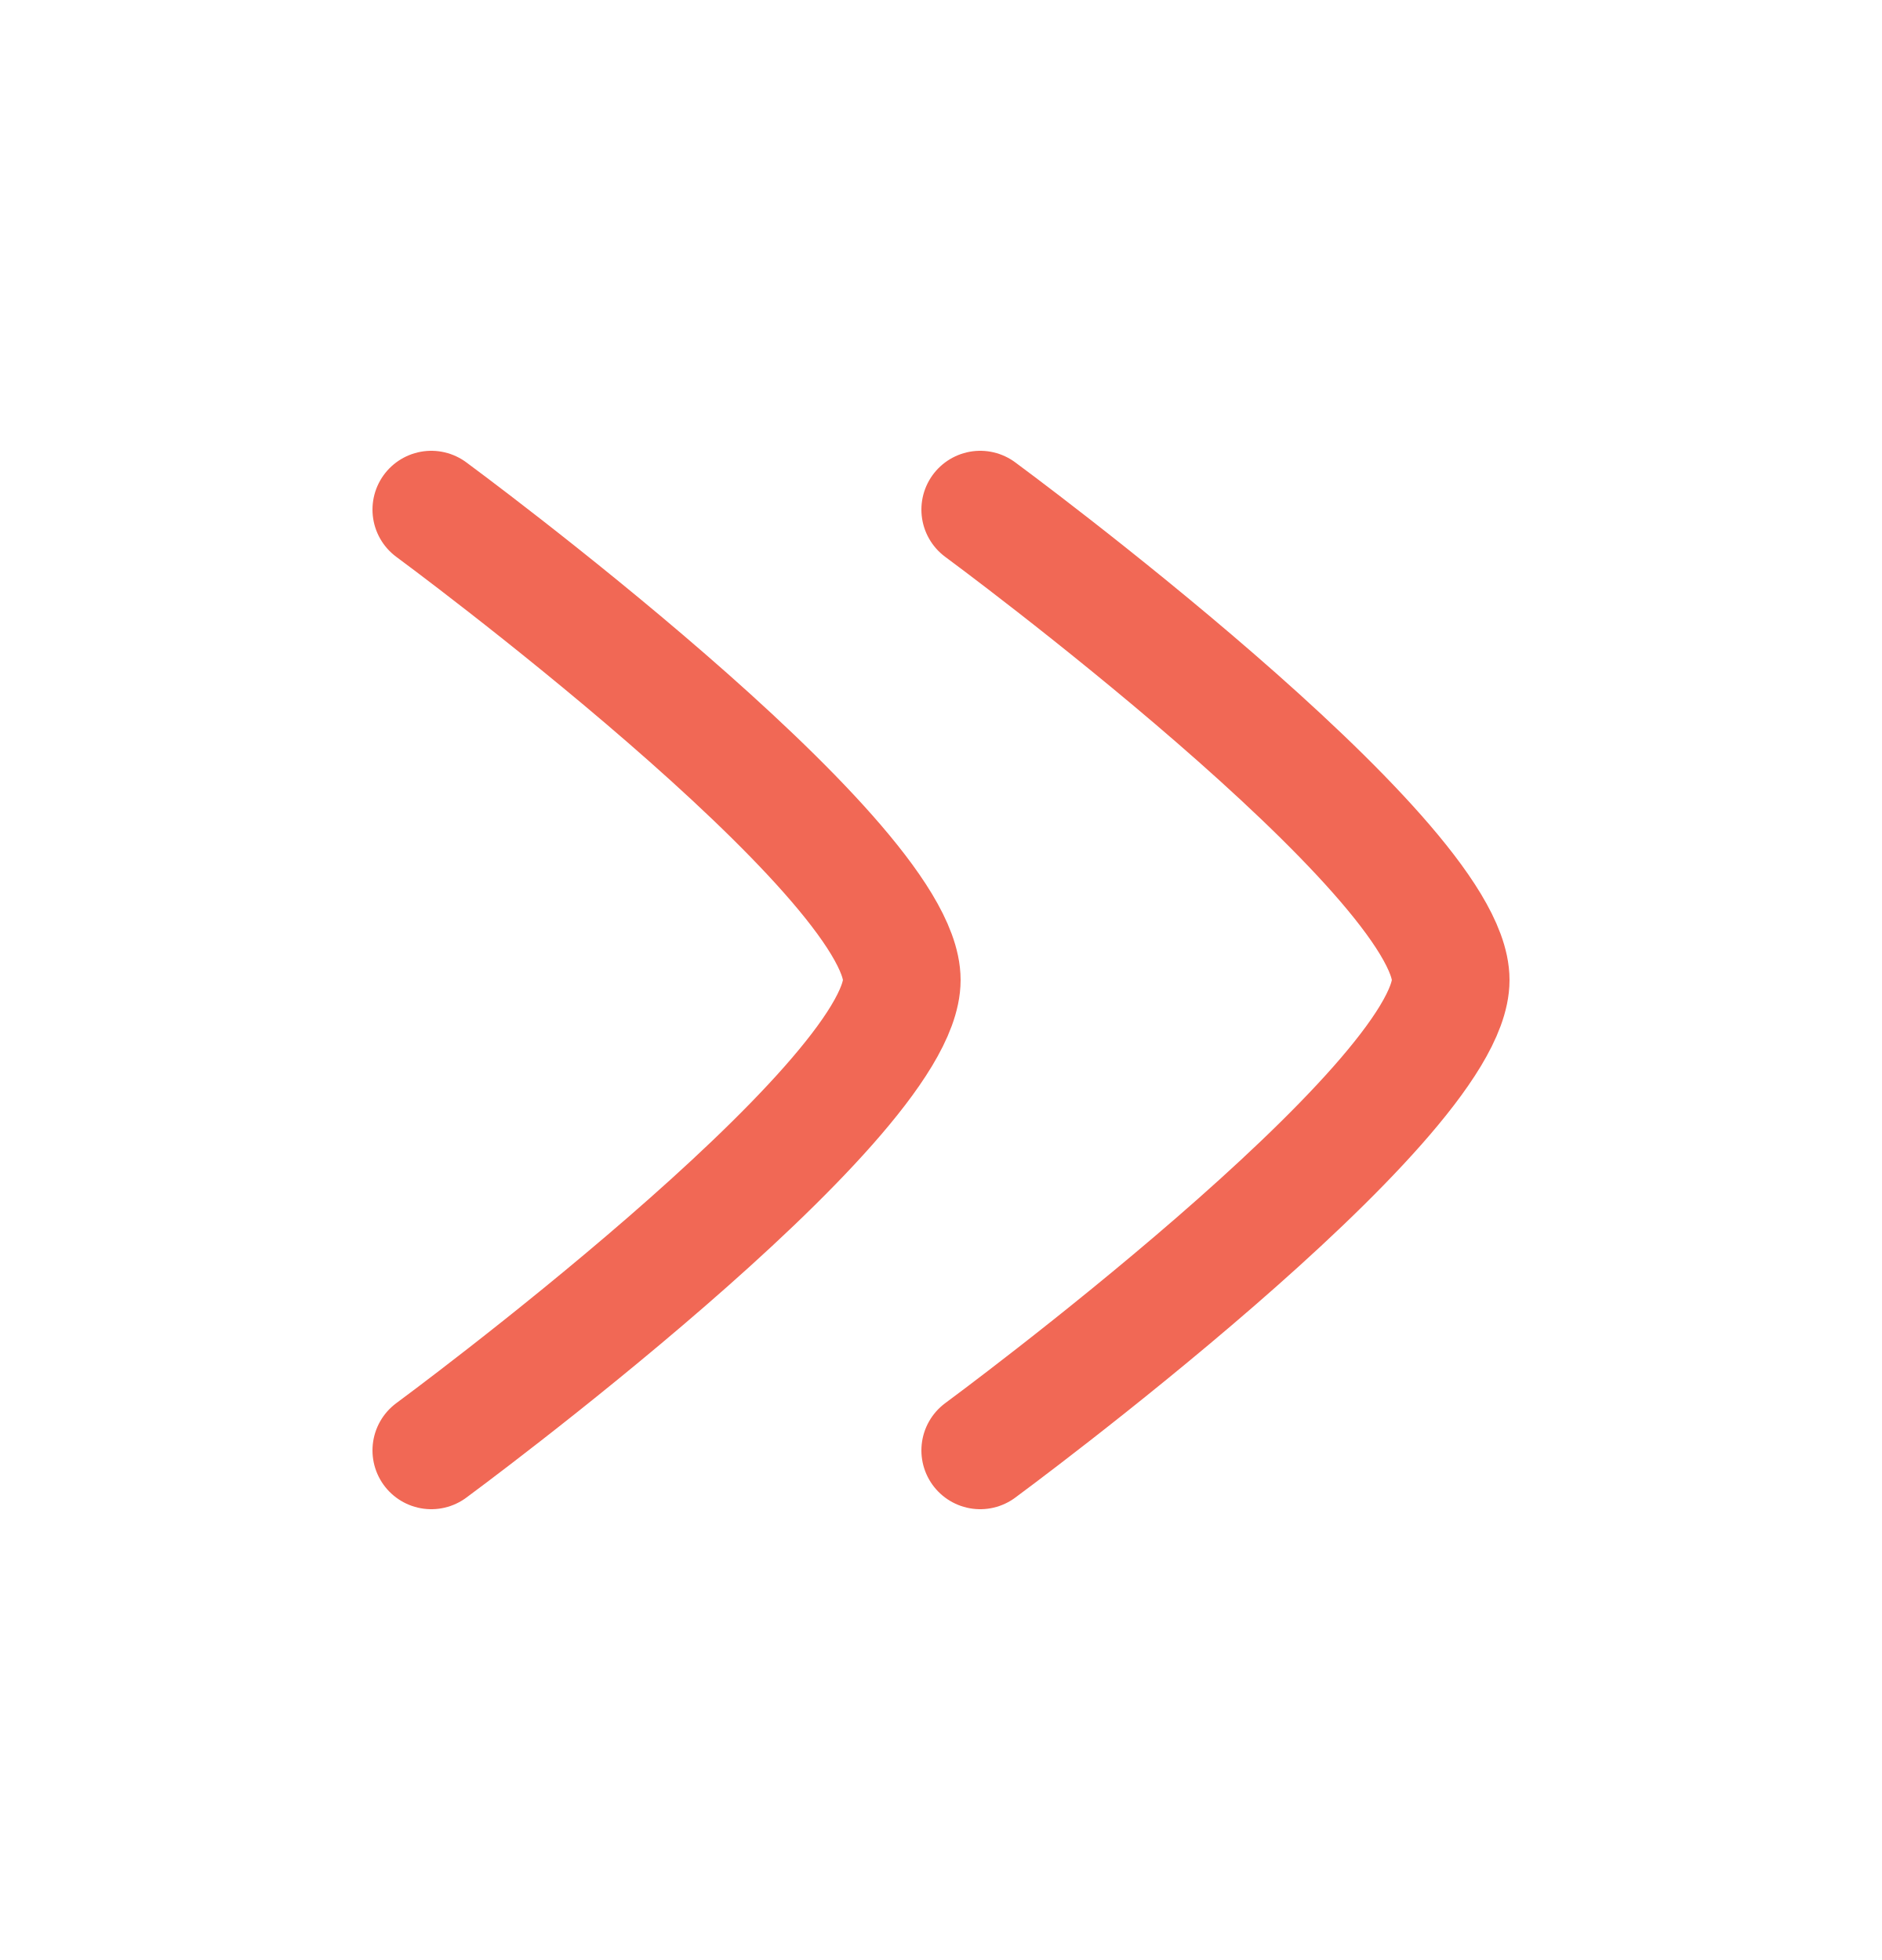
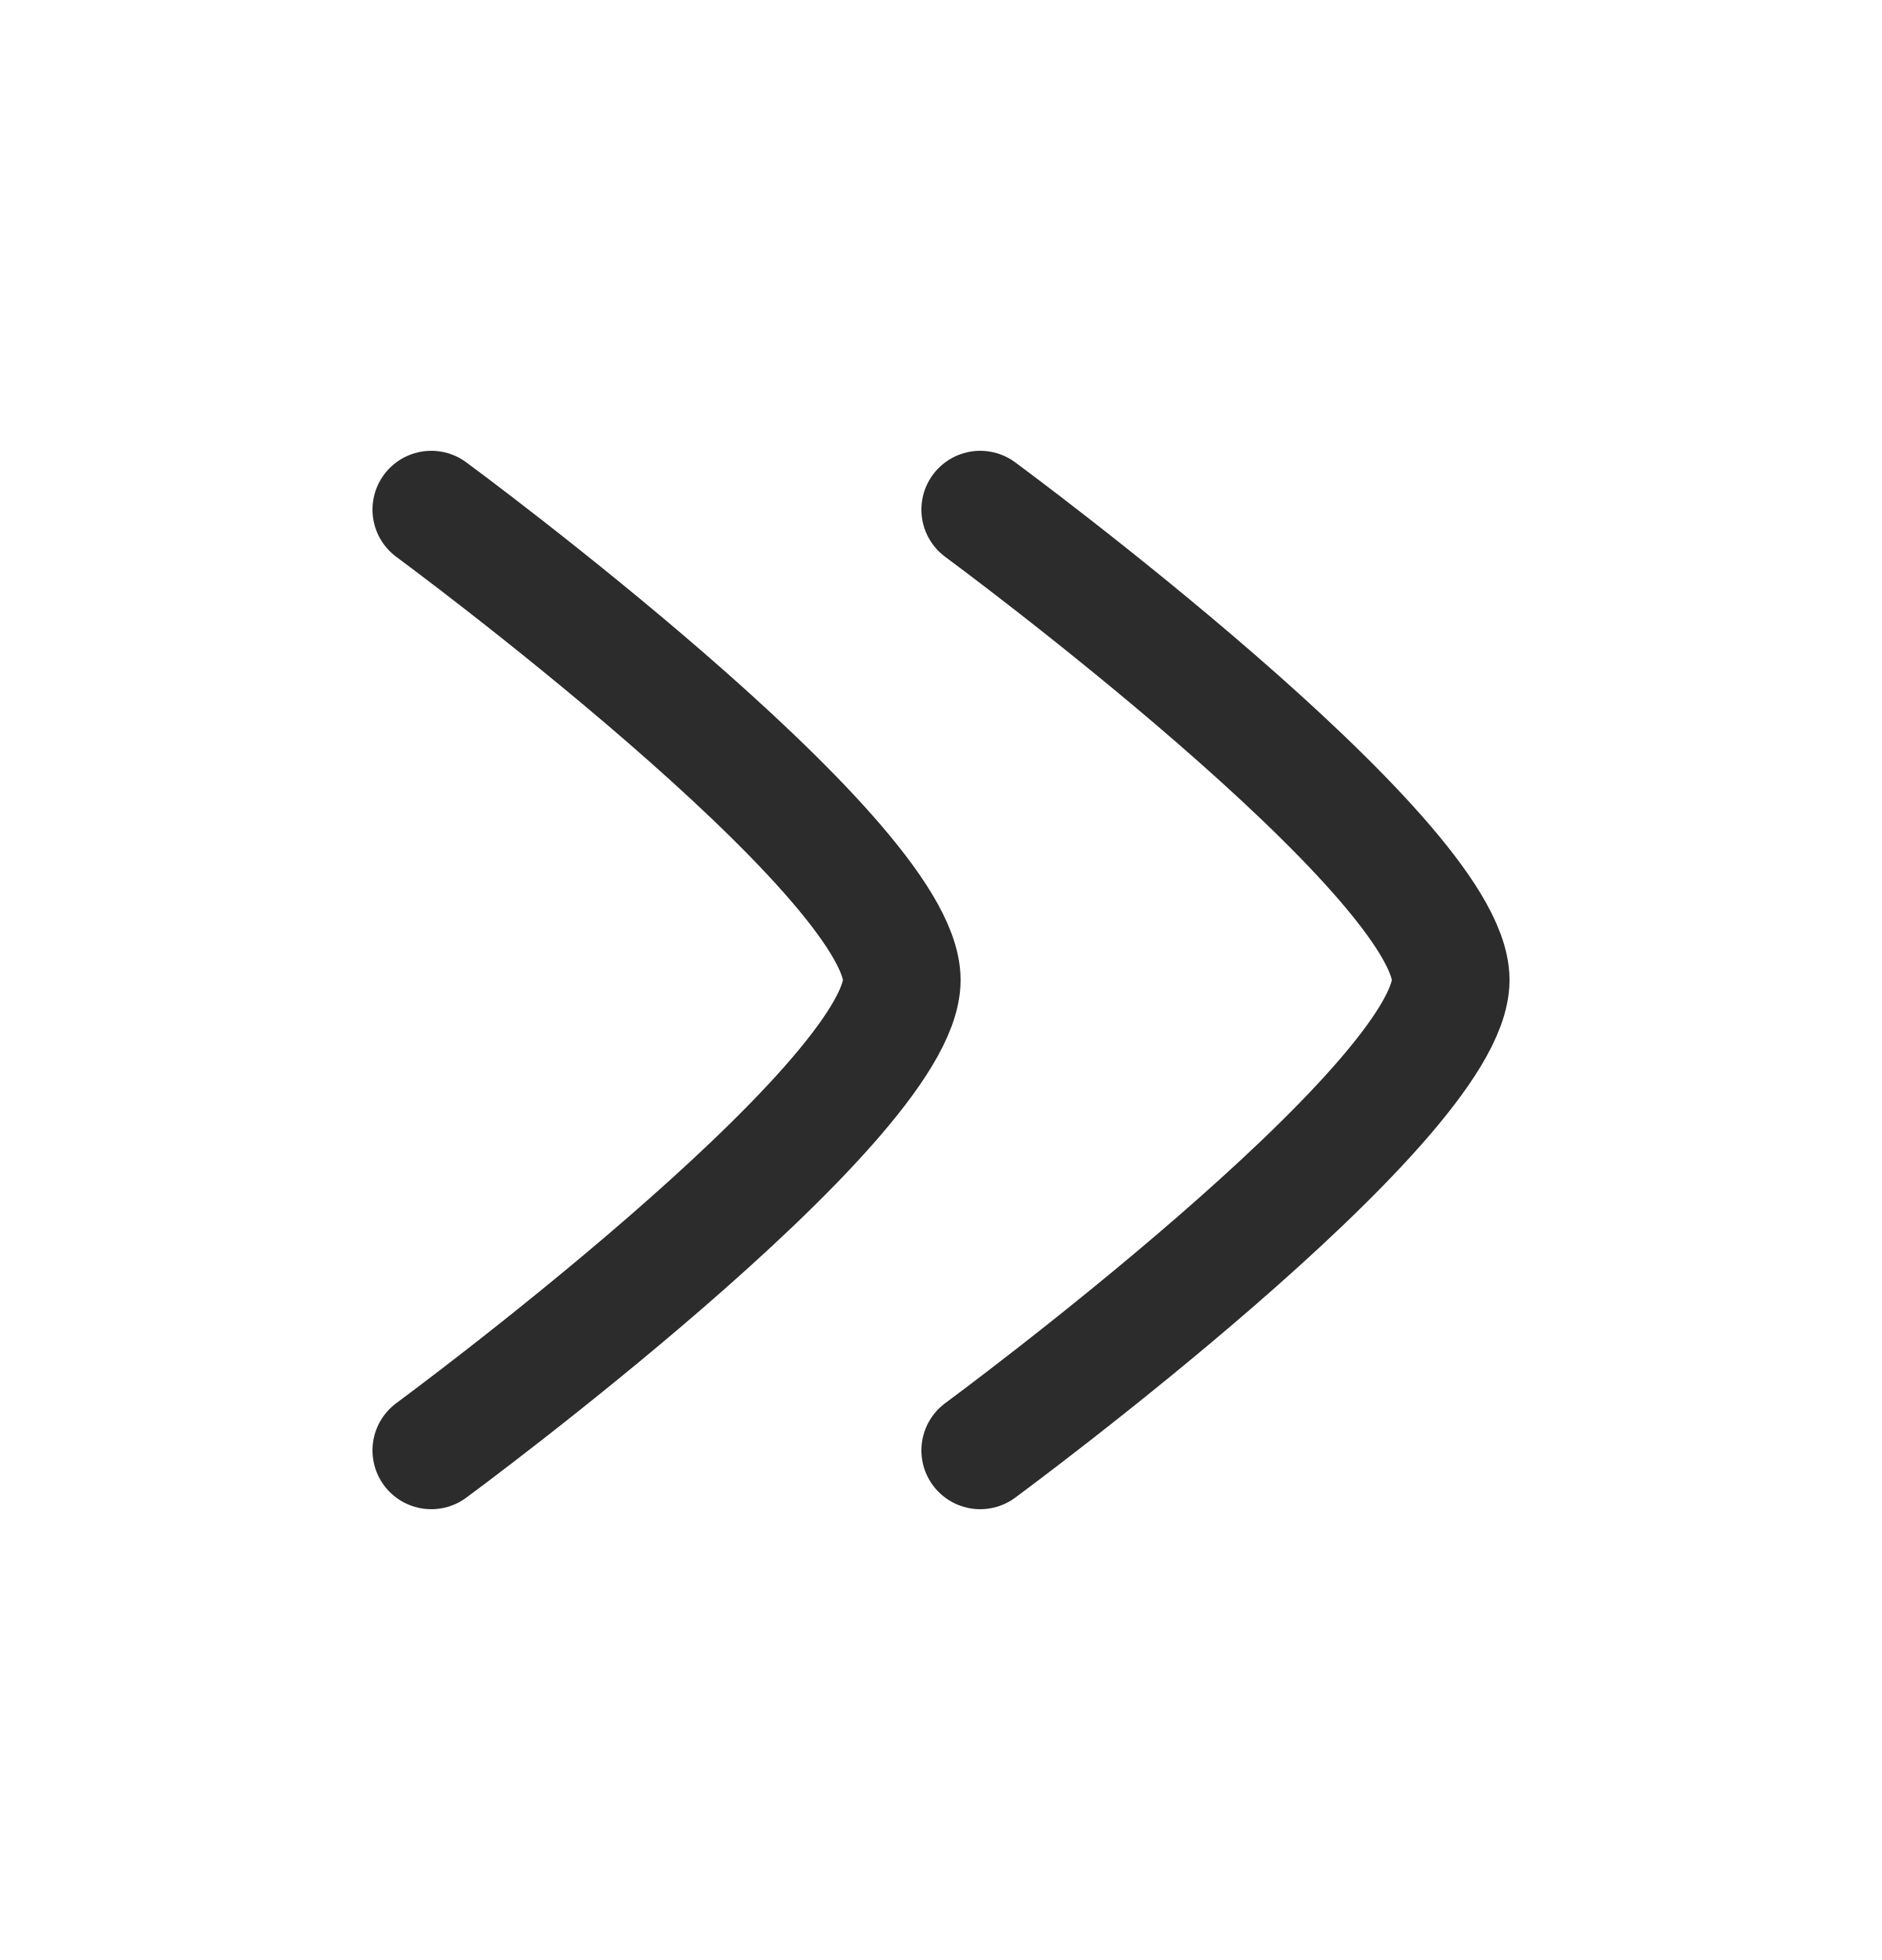
<svg xmlns="http://www.w3.org/2000/svg" width="24" height="25" viewBox="0 0 24 25" fill="none">
-   <path d="M12.5 18.5C12.5 18.5 18.5 14.081 18.5 12.5C18.5 10.919 12.5 6.5 12.5 6.5" stroke="#F16855" stroke-width="1.5" stroke-linecap="round" stroke-linejoin="round" />
-   <path d="M5.5 18.5C5.5 18.5 11.5 14.081 11.5 12.5C11.5 10.919 5.5 6.5 5.5 6.5" stroke="#F16855" stroke-width="1.5" stroke-linecap="round" stroke-linejoin="round" />
+   <path d="M12.5 18.5C12.5 18.5 18.5 14.081 18.5 12.5C18.5 10.919 12.5 6.5 12.5 6.5" stroke="#2c2c2c" stroke-width="1.5" stroke-linecap="round" stroke-linejoin="round" />
+   <path d="M5.5 18.5C5.5 18.5 11.5 14.081 11.5 12.5C11.5 10.919 5.5 6.5 5.5 6.5" stroke="#2c2c2c" stroke-width="1.5" stroke-linecap="round" stroke-linejoin="round" />
</svg>
